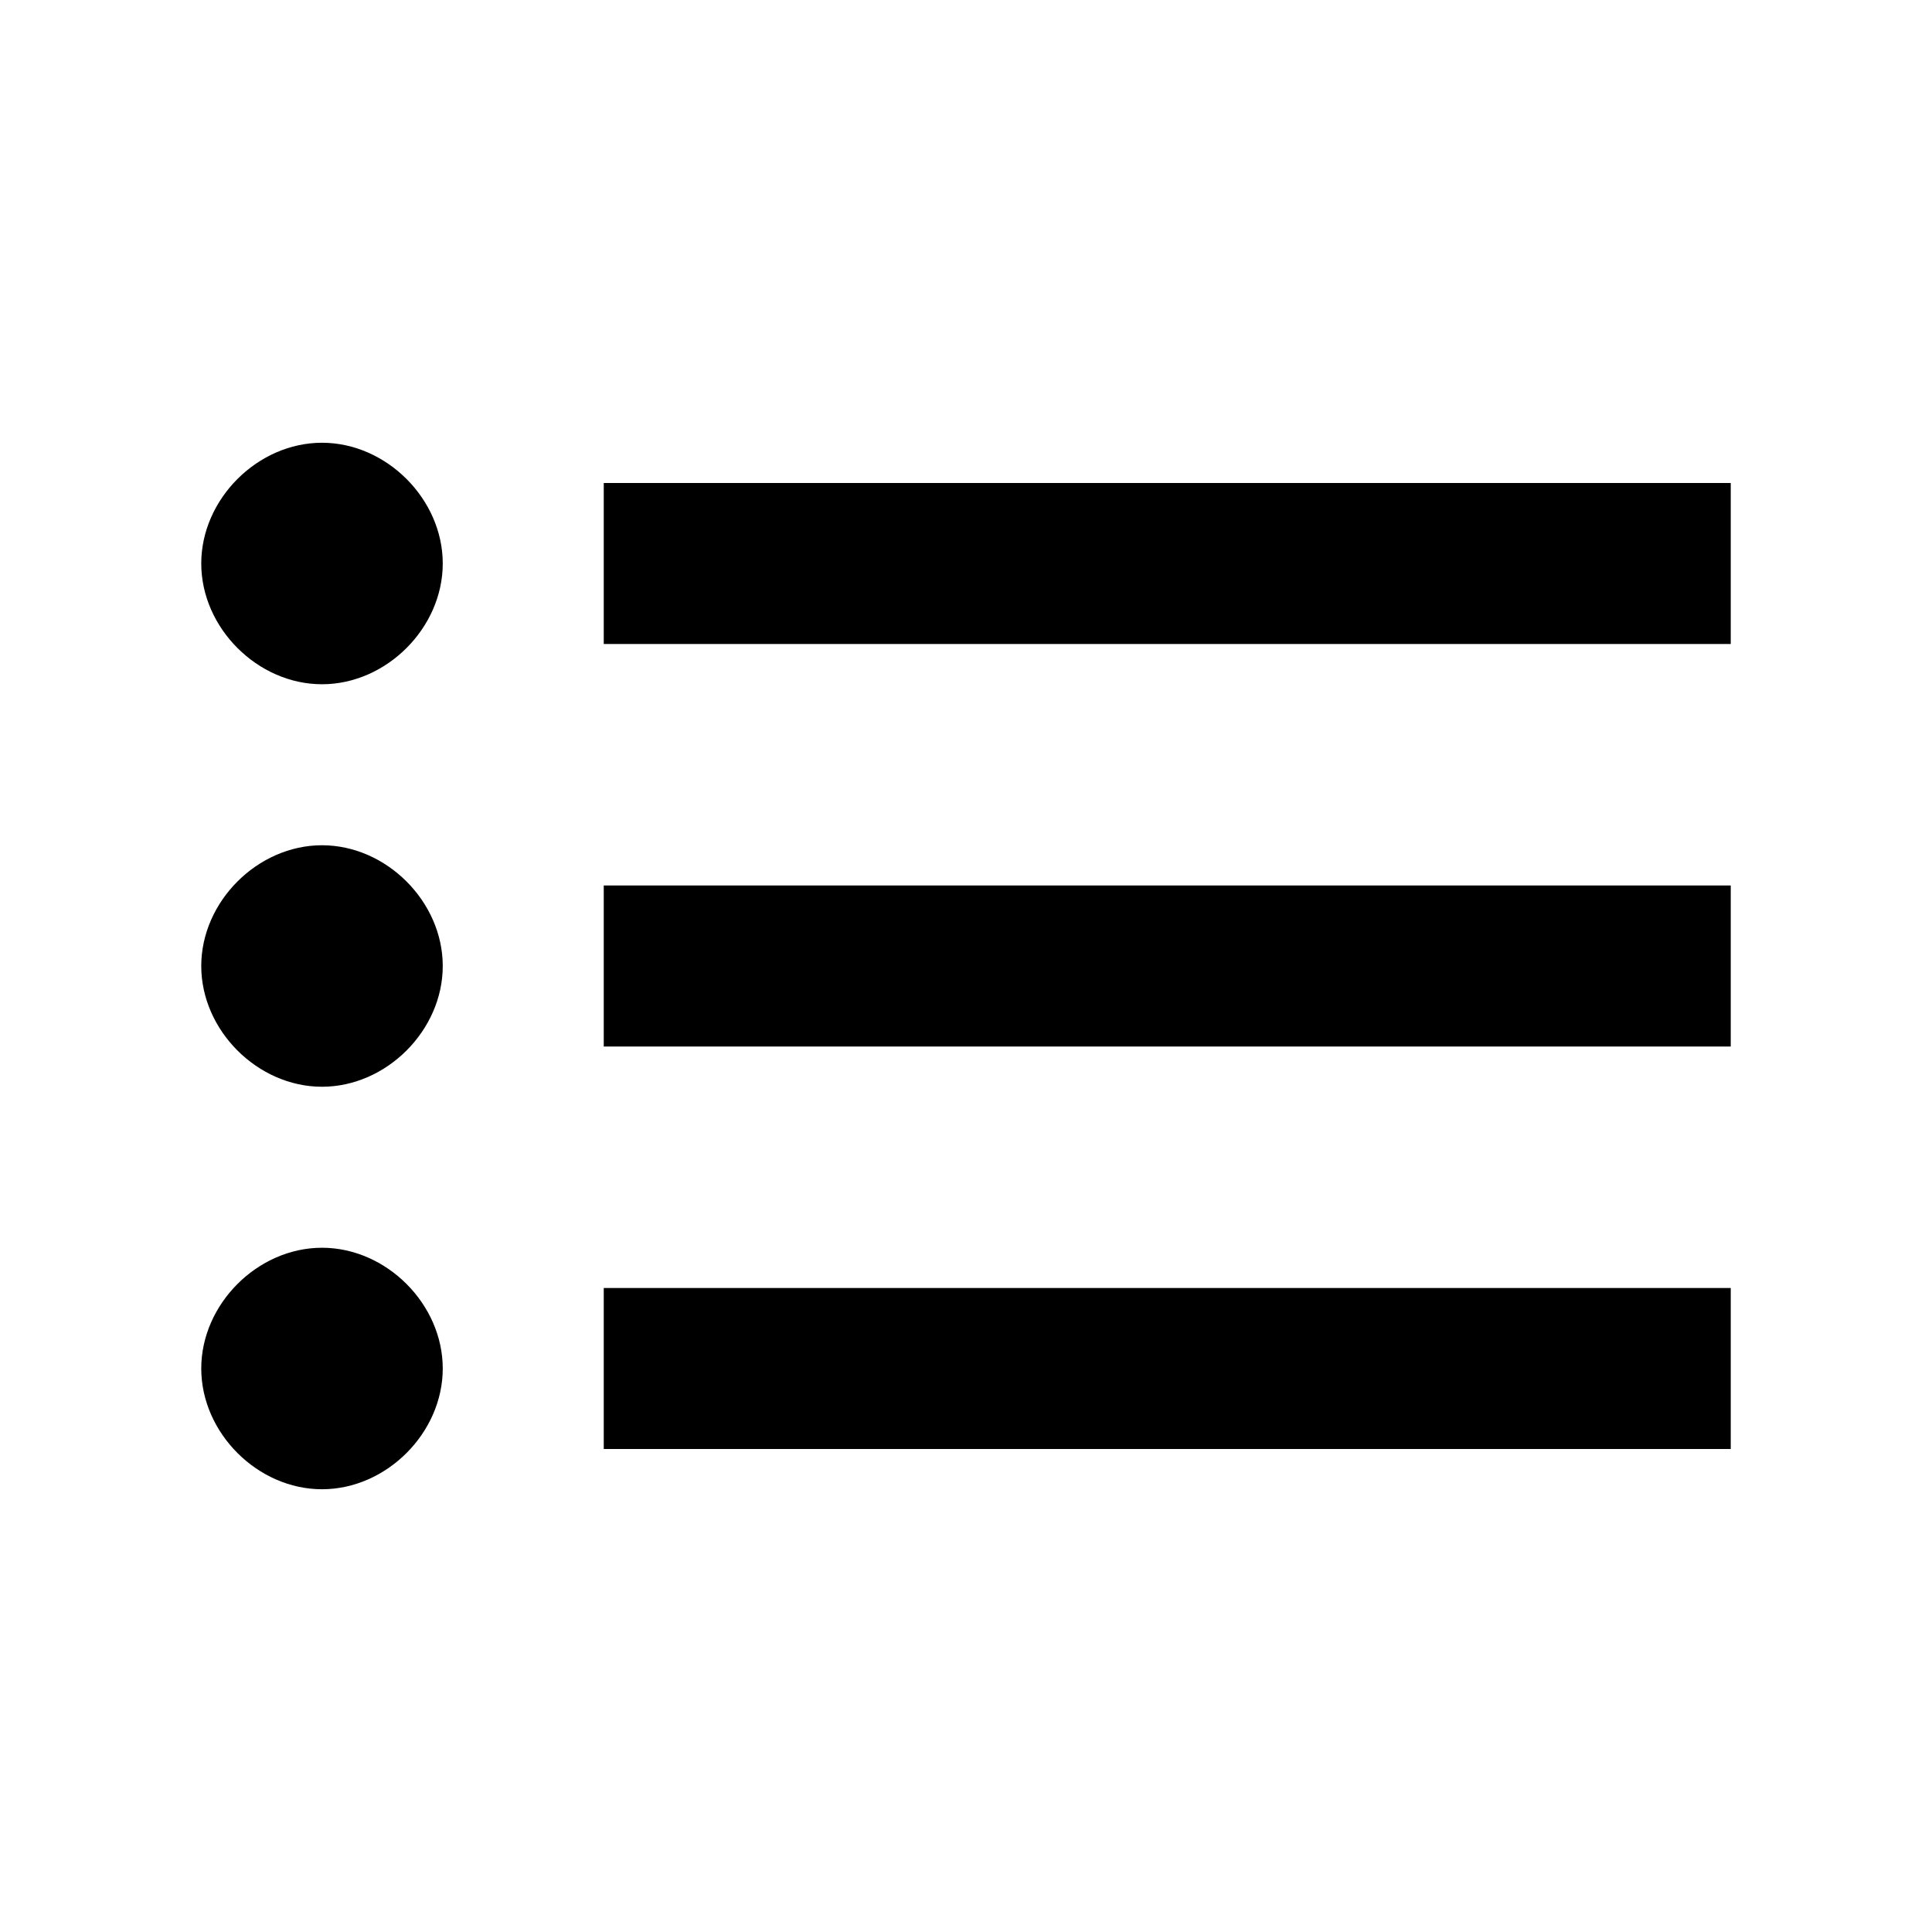
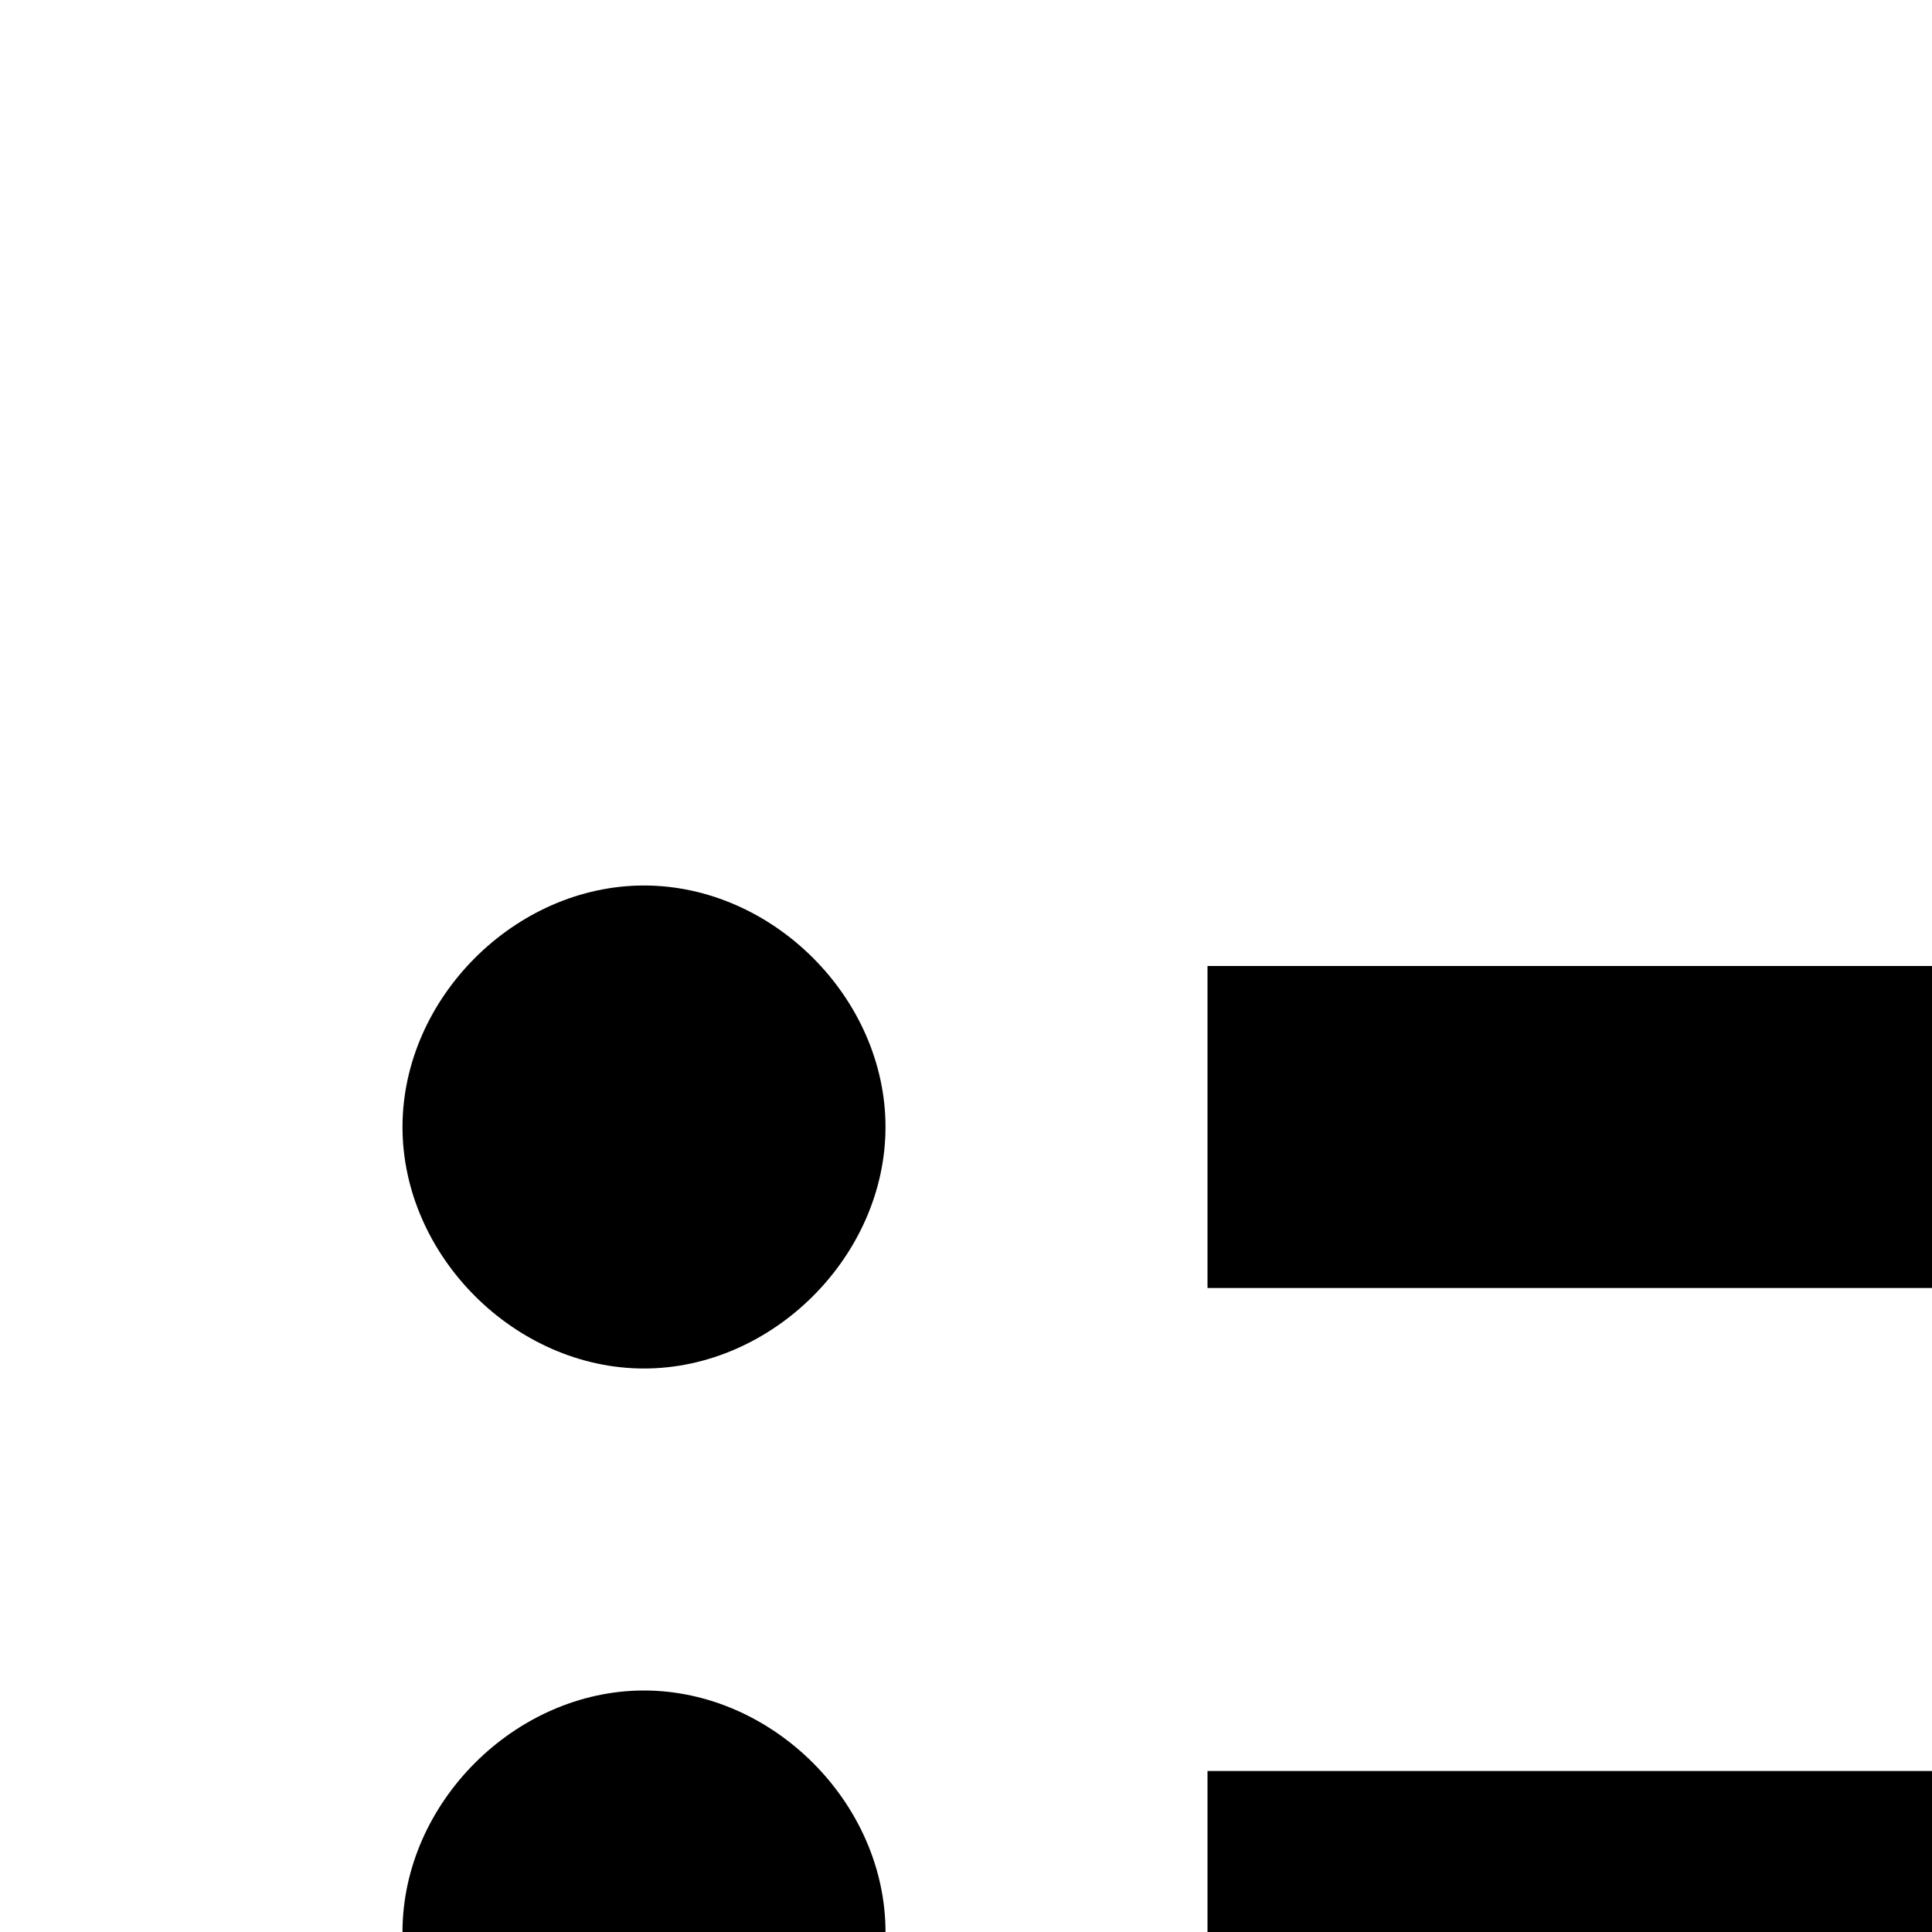
- <svg xmlns="http://www.w3.org/2000/svg" width="1em" height="1em" viewBox="0 0 24 24" fill="none">
-   <path d="M4 10.5C3.2 10.5 2.5 11.2 2.5 12C2.5 12.8 3.2 13.5 4 13.5C4.8 13.5 5.5 12.8 5.5 12C5.5 11.2 4.8 10.5 4 10.5ZM4 5.5C3.2 5.5 2.5 6.2 2.5 7C2.5 7.8 3.2 8.5 4 8.5C4.8 8.5 5.5 7.8 5.5 7C5.5 6.2 4.8 5.5 4 5.5ZM4 15.5C3.2 15.5 2.5 16.2 2.5 17C2.5 17.8 3.2 18.5 4 18.5C4.8 18.5 5.5 17.8 5.5 17C5.5 16.2 4.8 15.5 4 15.5ZM7.5 6V8H21.5V6H7.5ZM7.5 18H21.5V16H7.5V18ZM7.5 13H21.5V11H7.5V13Z" fill="currentColor" />
+ <svg xmlns="http://www.w3.org/2000/svg" width="1em" height="1em" fill="none">
+   <path fill="currentColor" d="M4 10.5c-.8 0-1.5.7-1.5 1.5s.7 1.5 1.5 1.5 1.5-.7 1.5-1.5-.7-1.5-1.5-1.5Zm0-5c-.8 0-1.5.7-1.5 1.5S3.2 8.5 4 8.5 5.5 7.8 5.5 7 4.8 5.5 4 5.5Zm0 10c-.8 0-1.5.7-1.5 1.5s.7 1.5 1.5 1.5 1.5-.7 1.5-1.5-.7-1.5-1.5-1.5ZM7.5 6v2h14V6h-14Zm0 12h14v-2h-14v2Zm0-5h14v-2h-14v2Z" />
</svg>
